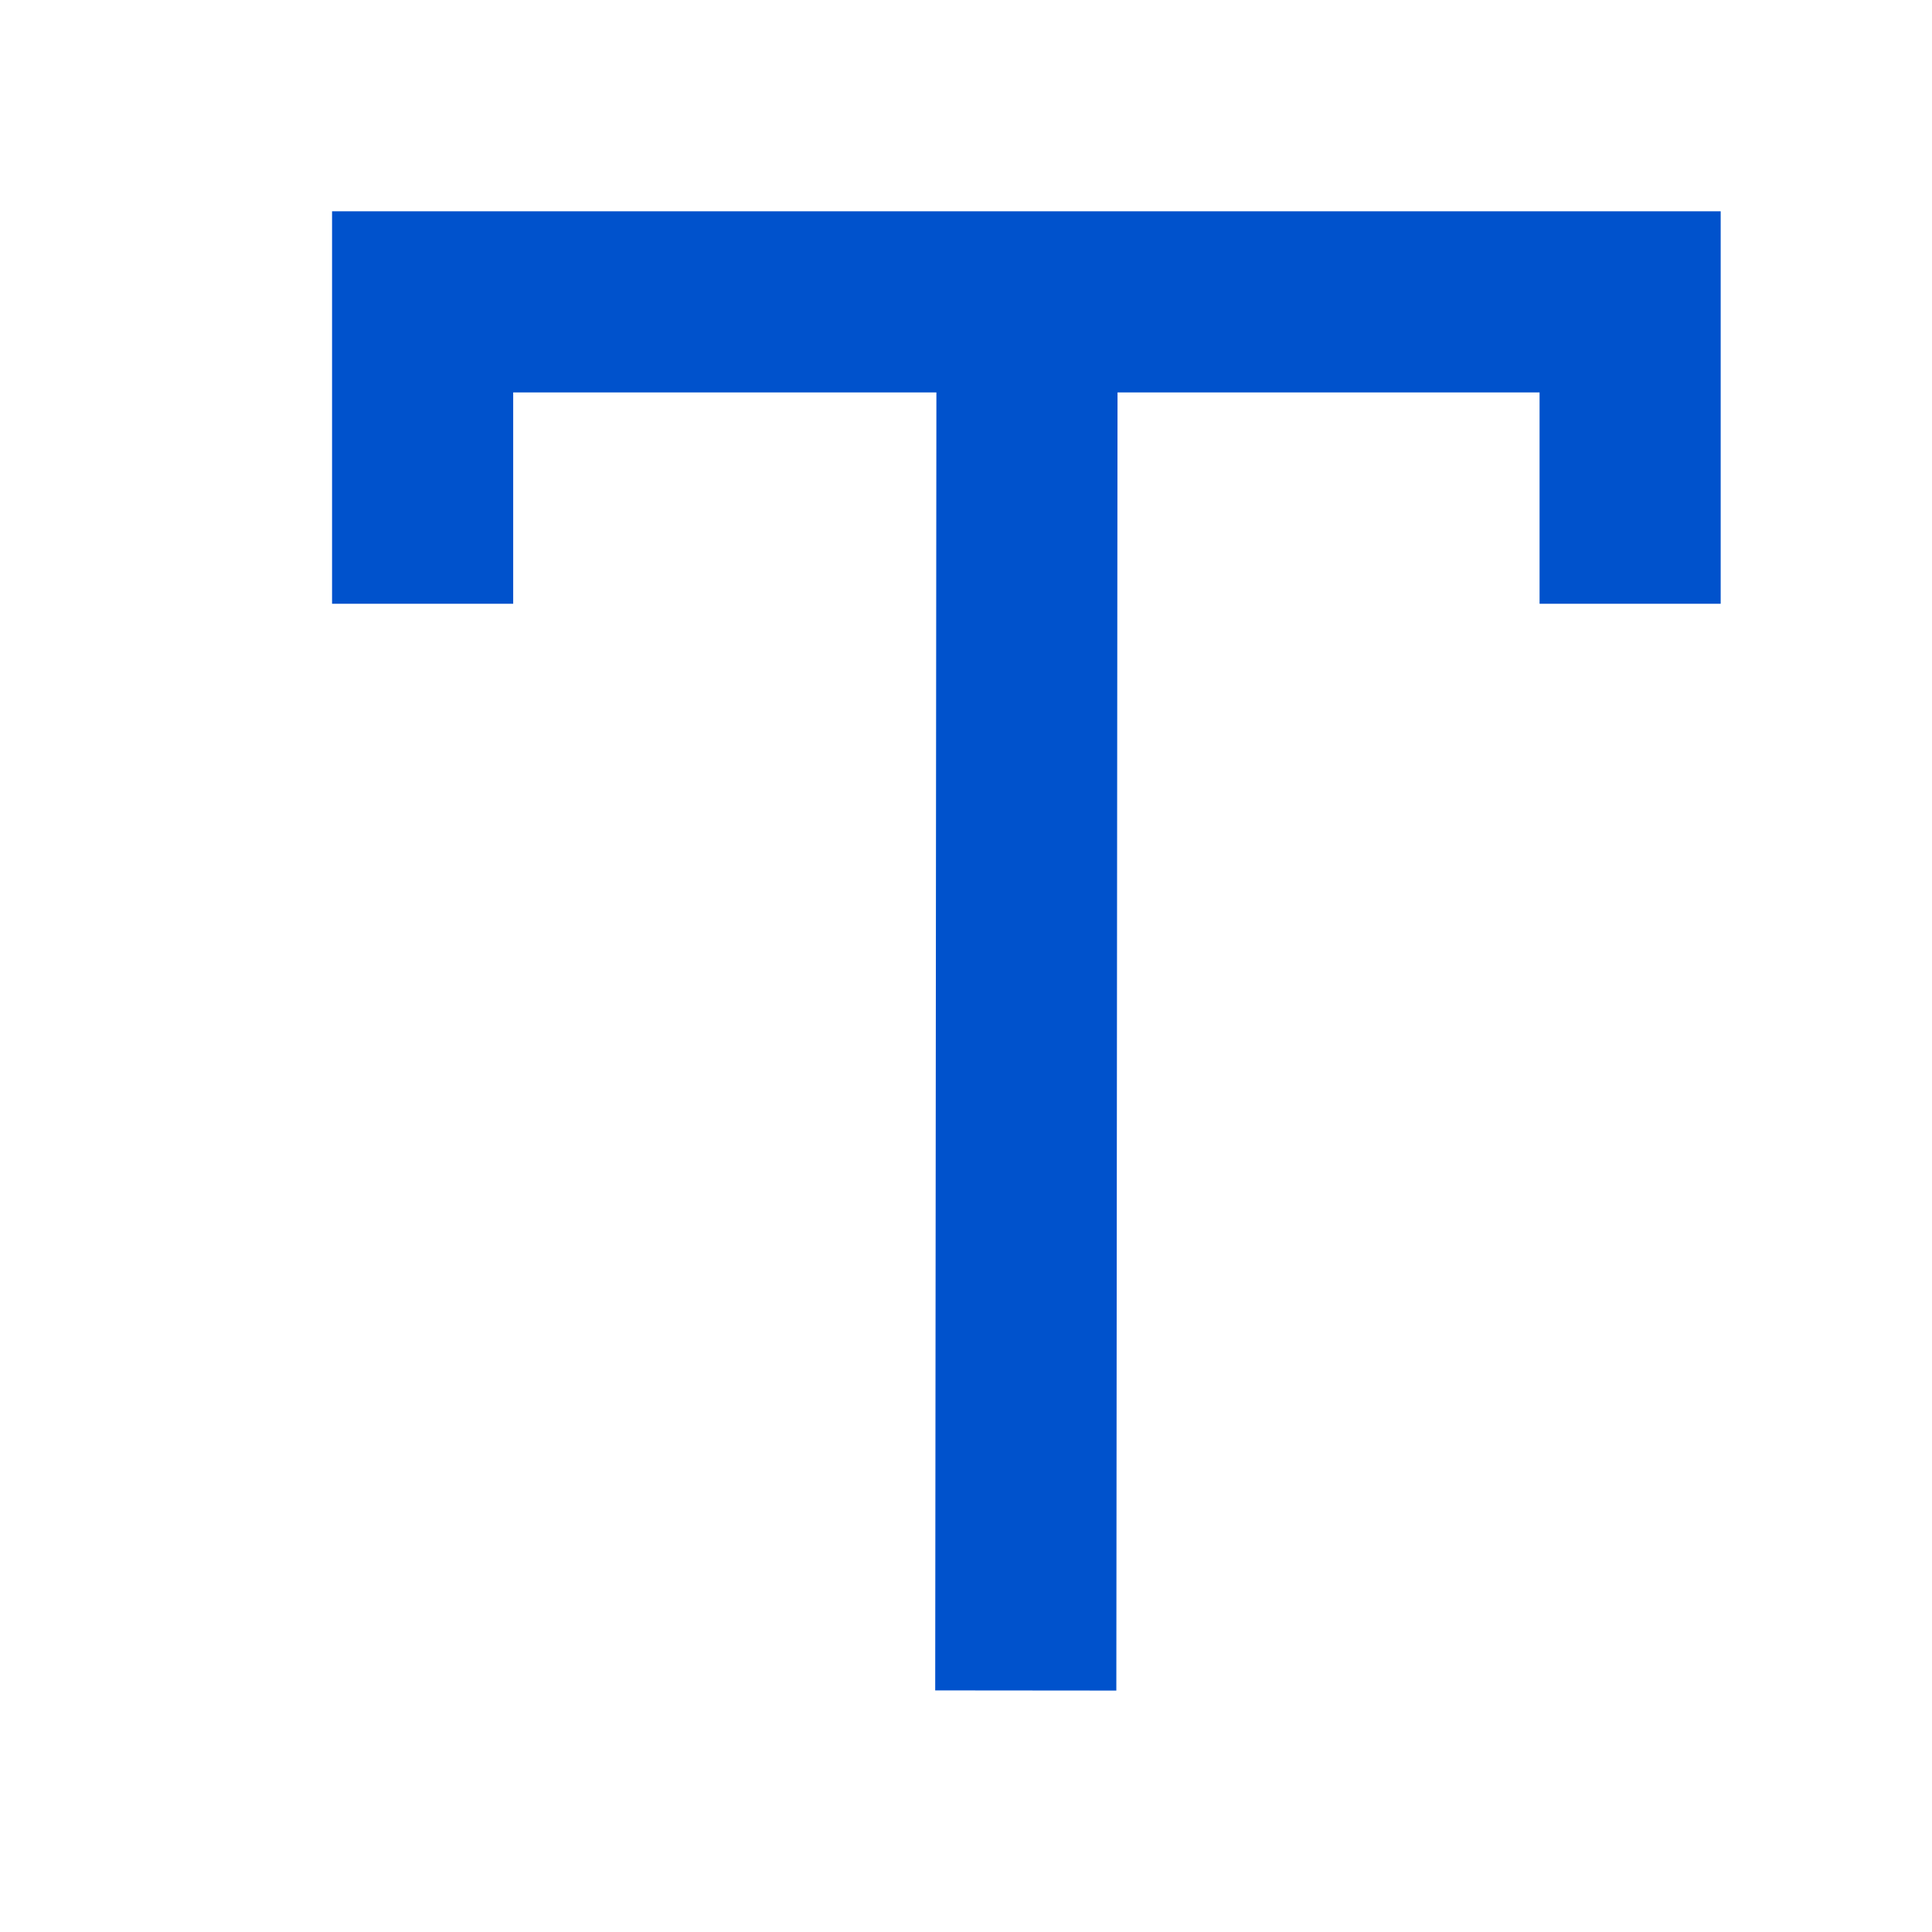
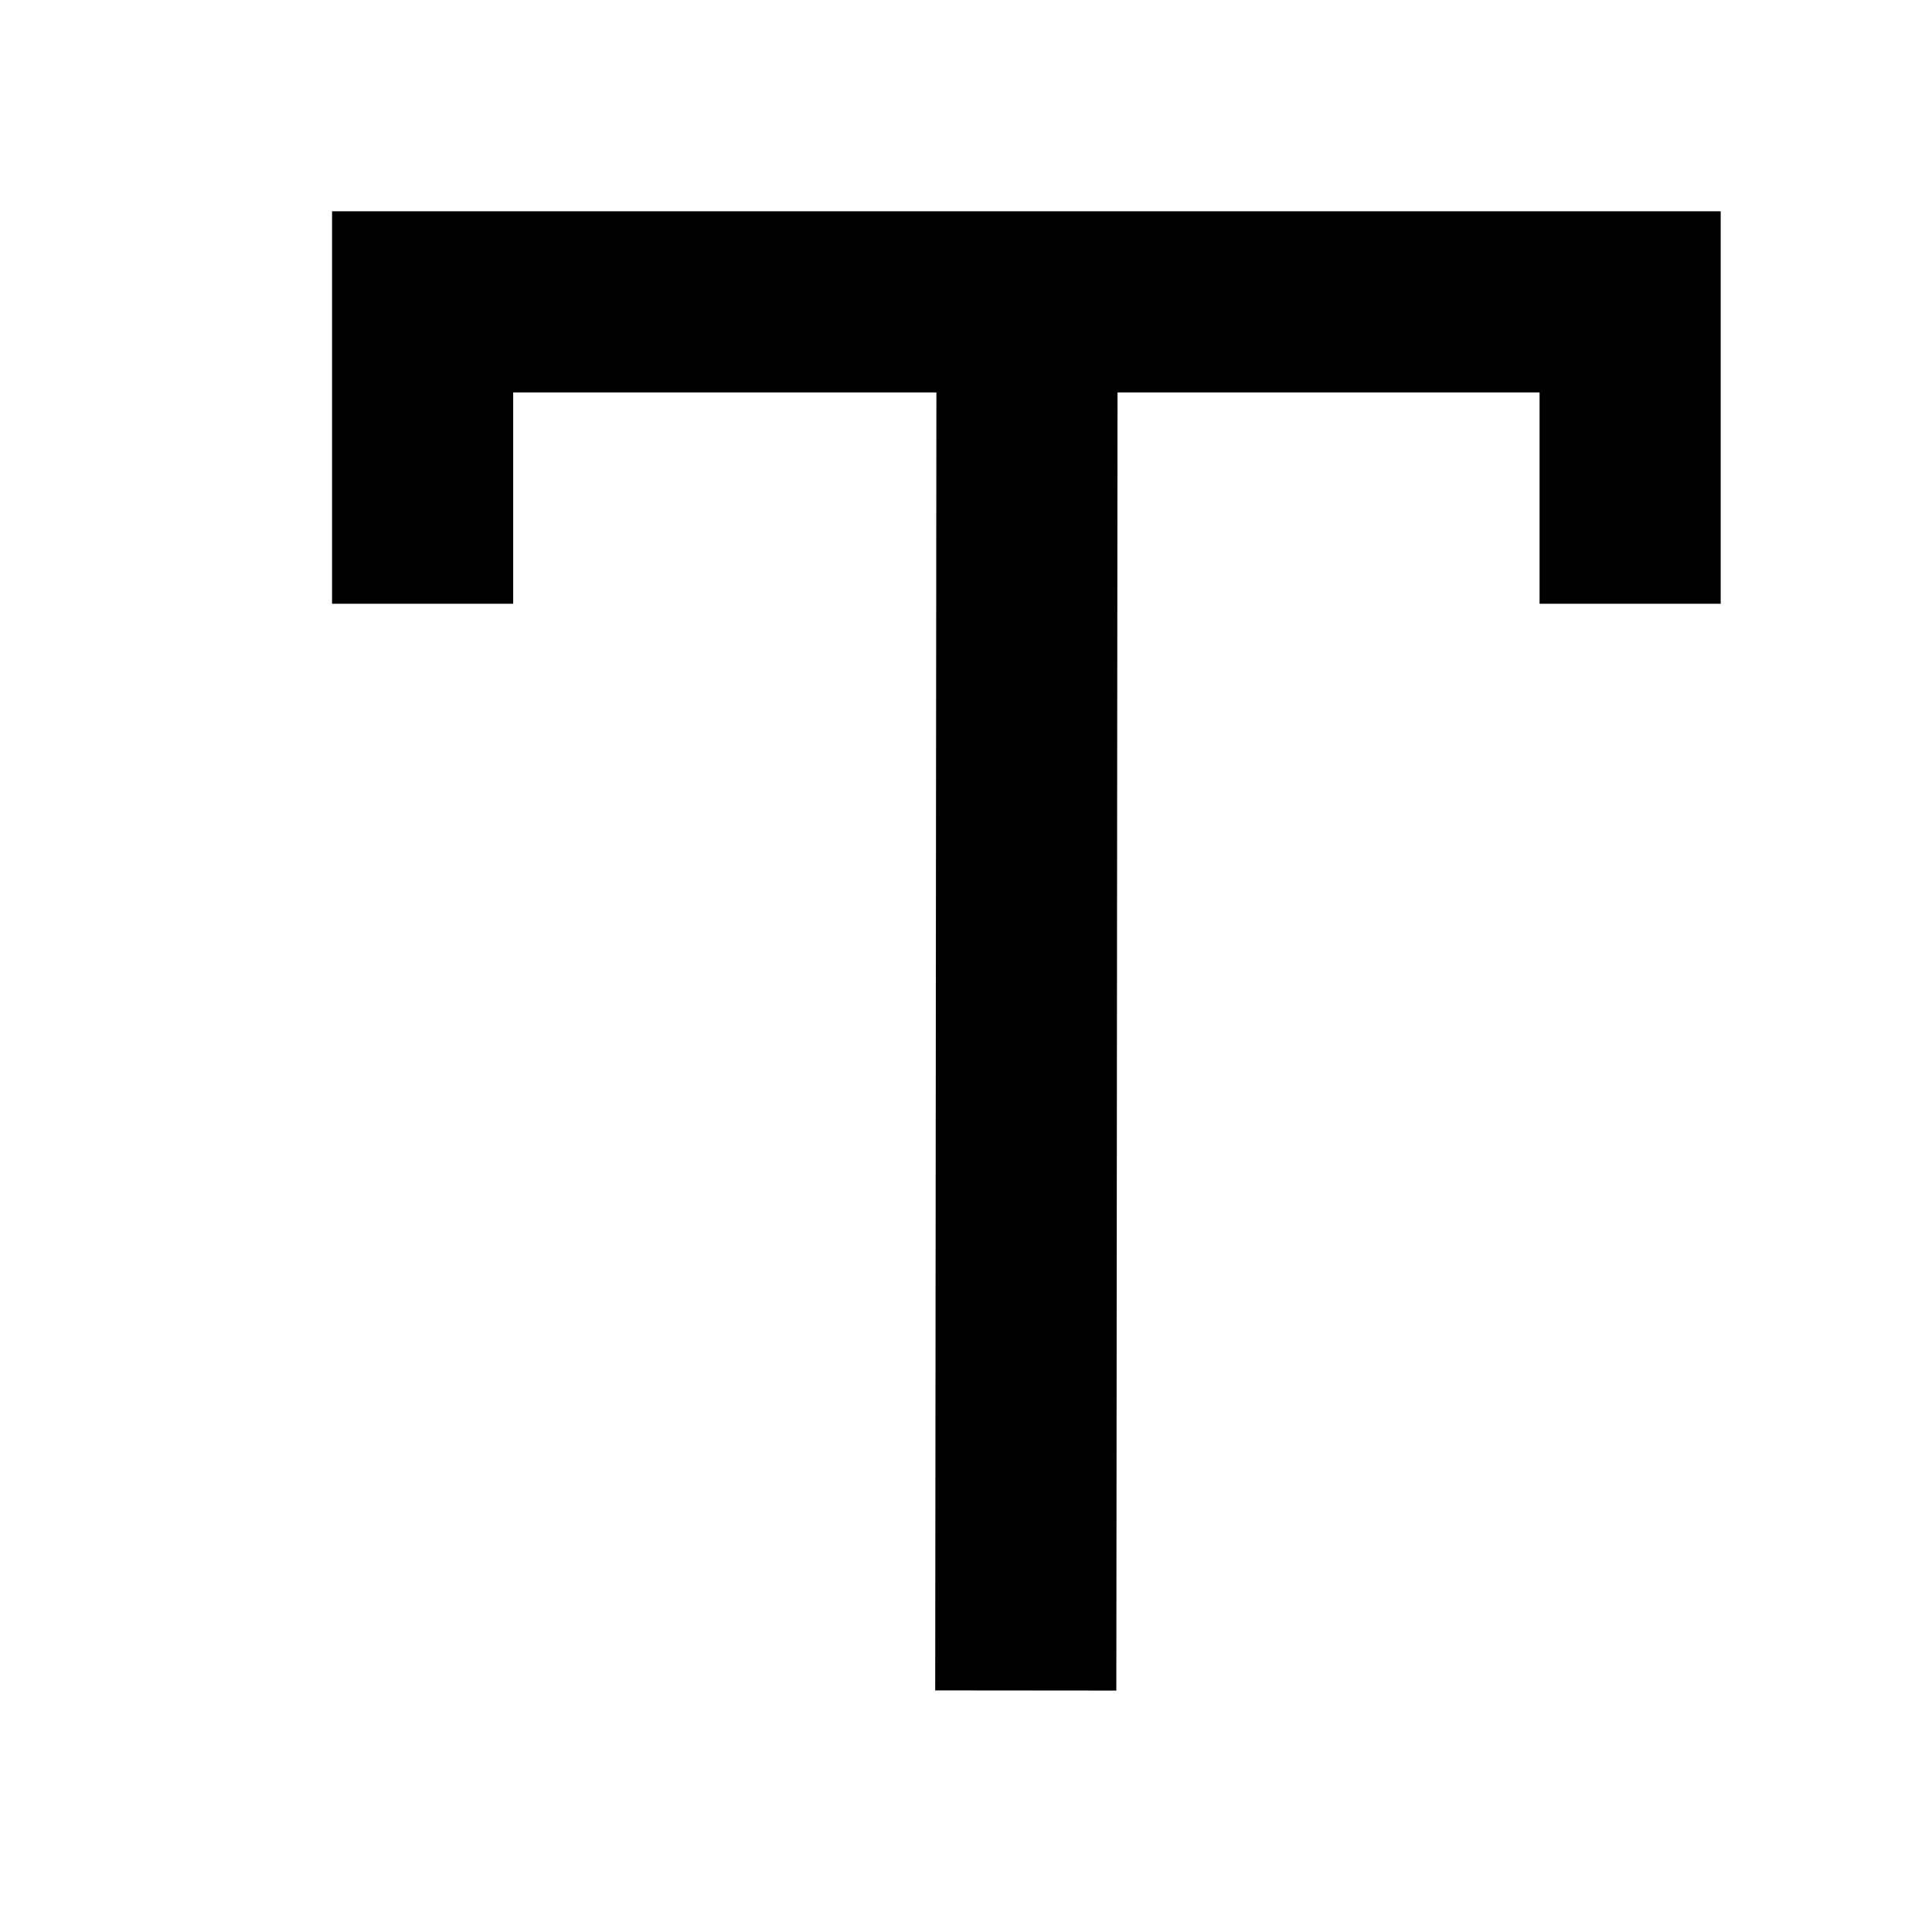
<svg xmlns="http://www.w3.org/2000/svg" width="30px" height="30px" viewBox="0 0 16 16" aria-labelledby="addIconTitle">
-   <g stroke="#0052cc" stroke-width="1.5" transform="translate(1.005 -1036.362)" fill="#c01a1a" class="color000 svgShape colorStroke249fe6 svgStroke">
+   <g stroke="currentColor" stroke-width="1.5" transform="translate(1.005 -1036.362)" fill="none">
    <path fill="none" d="M2.495 1041.362l0-2.5 10 0 0 2.5M7.501 1038.362l-.011 12" />
  </g>
</svg>
